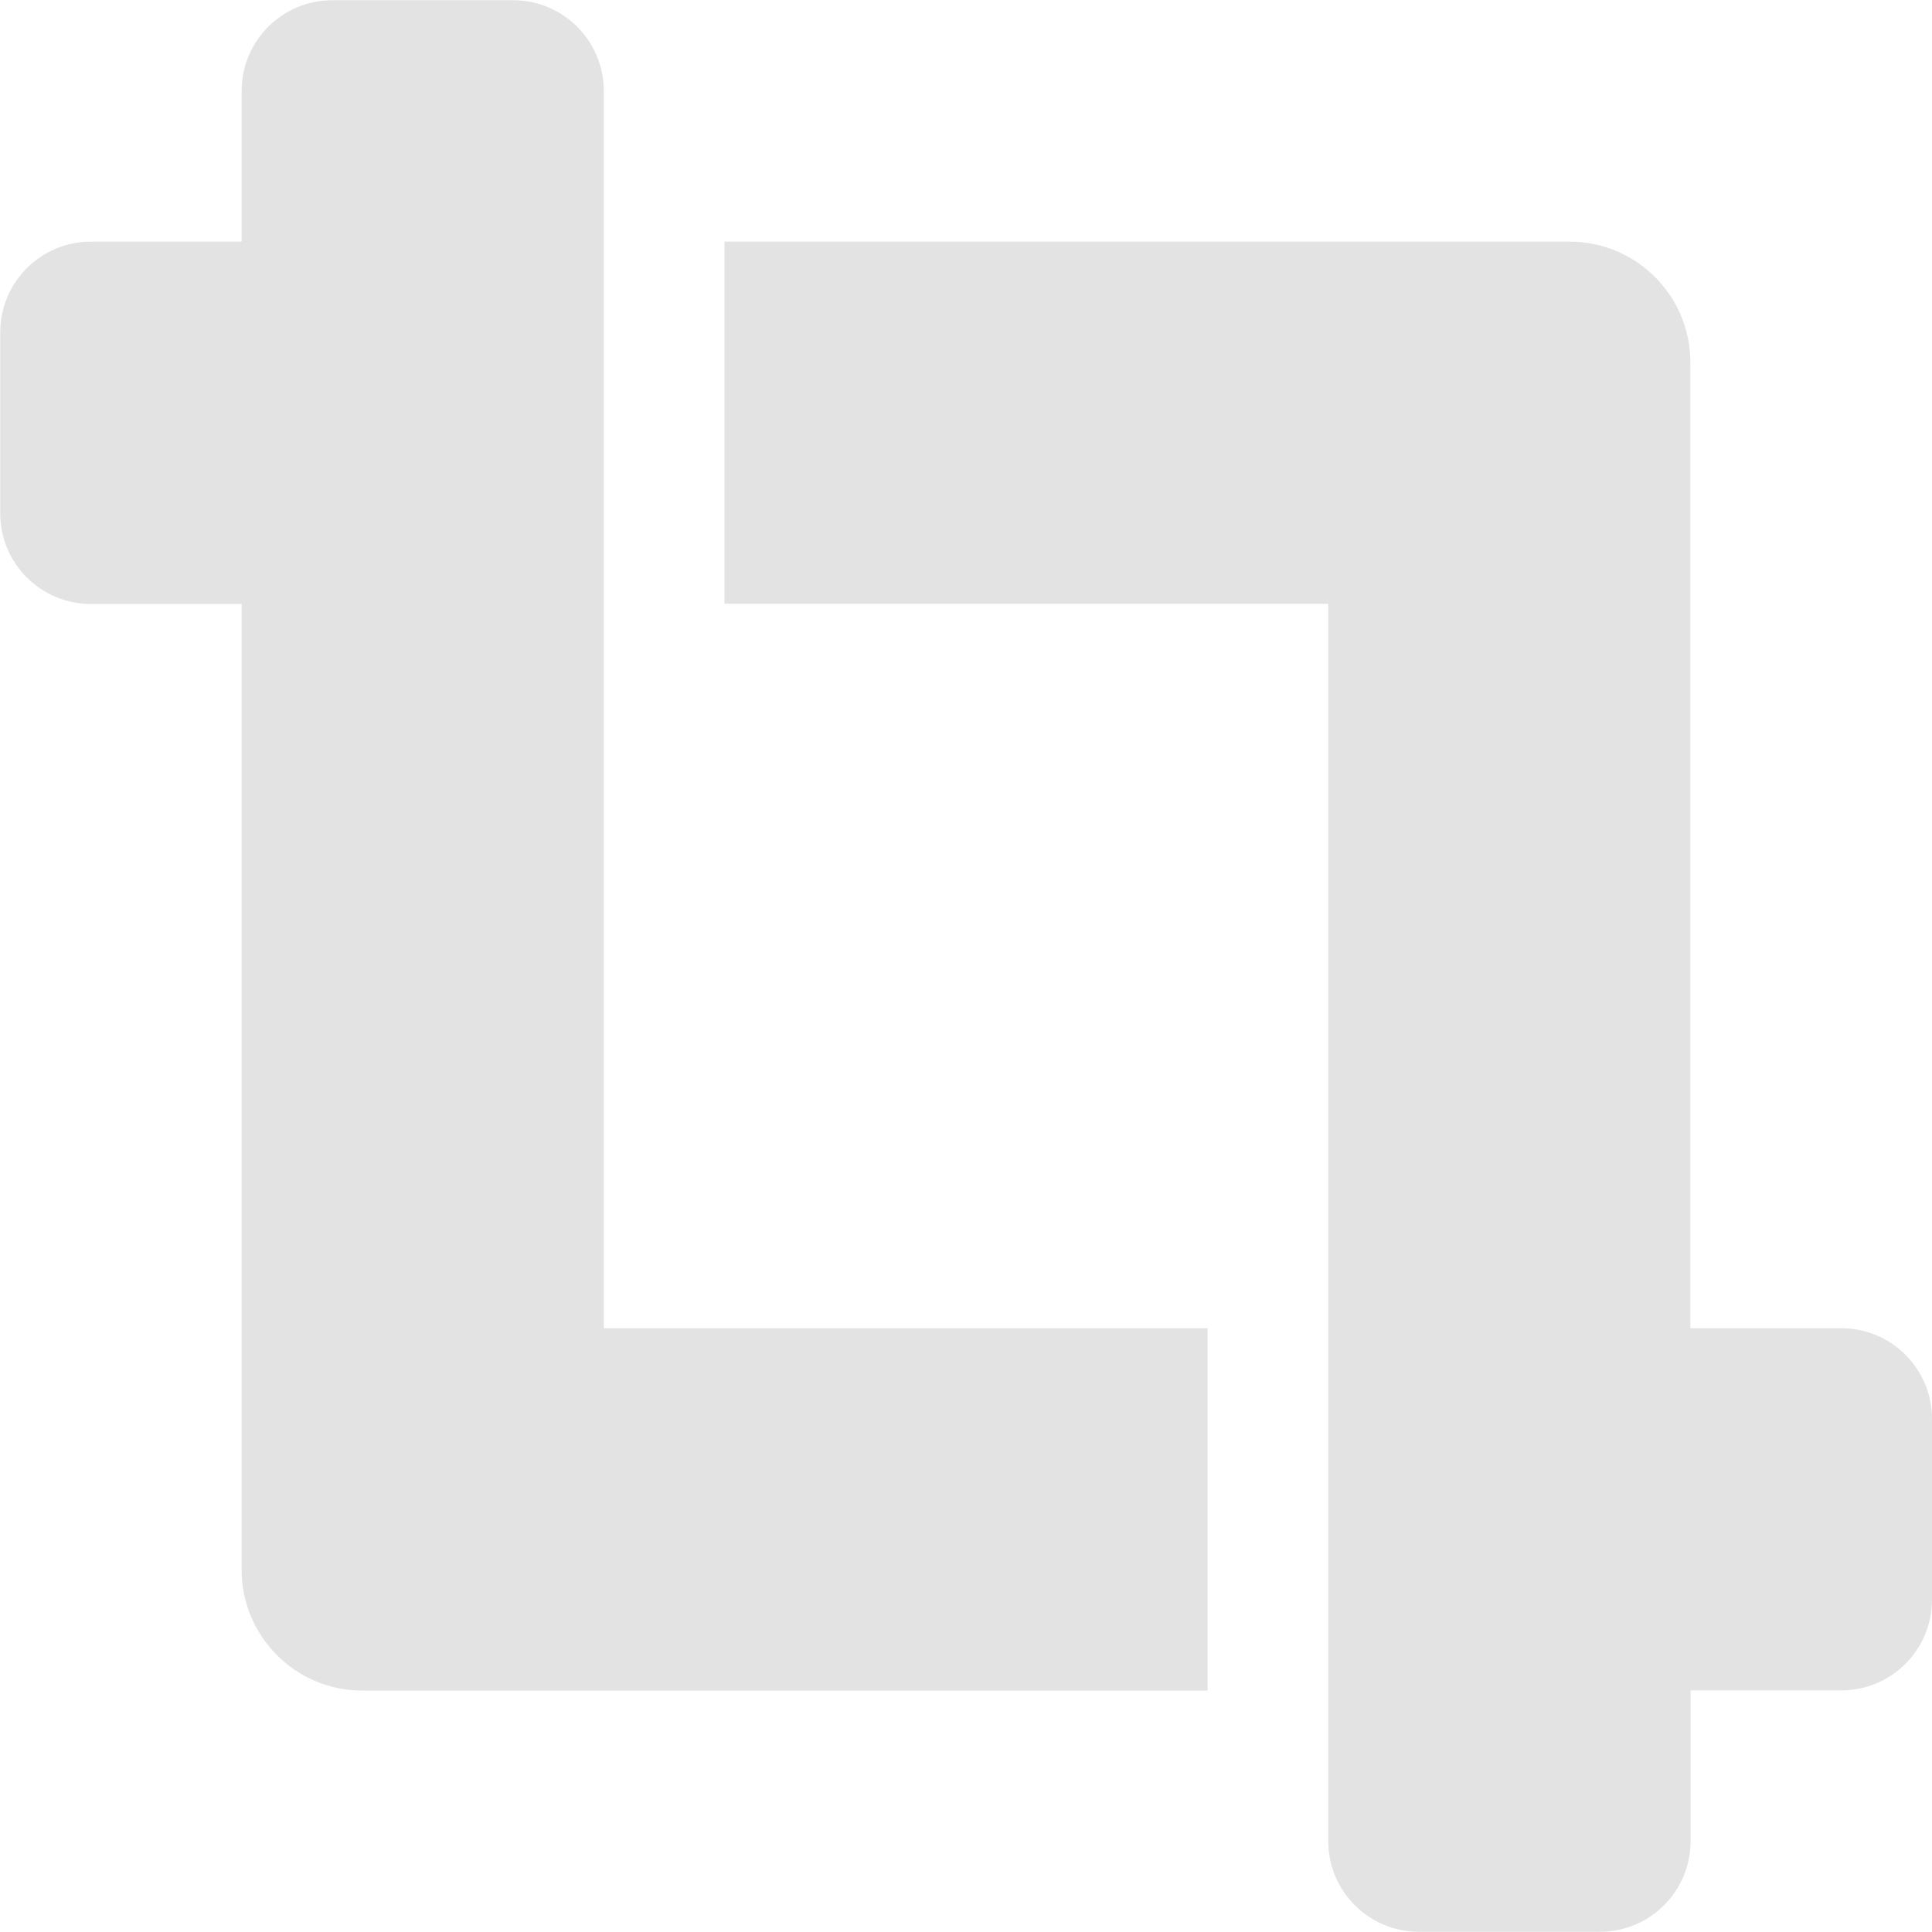
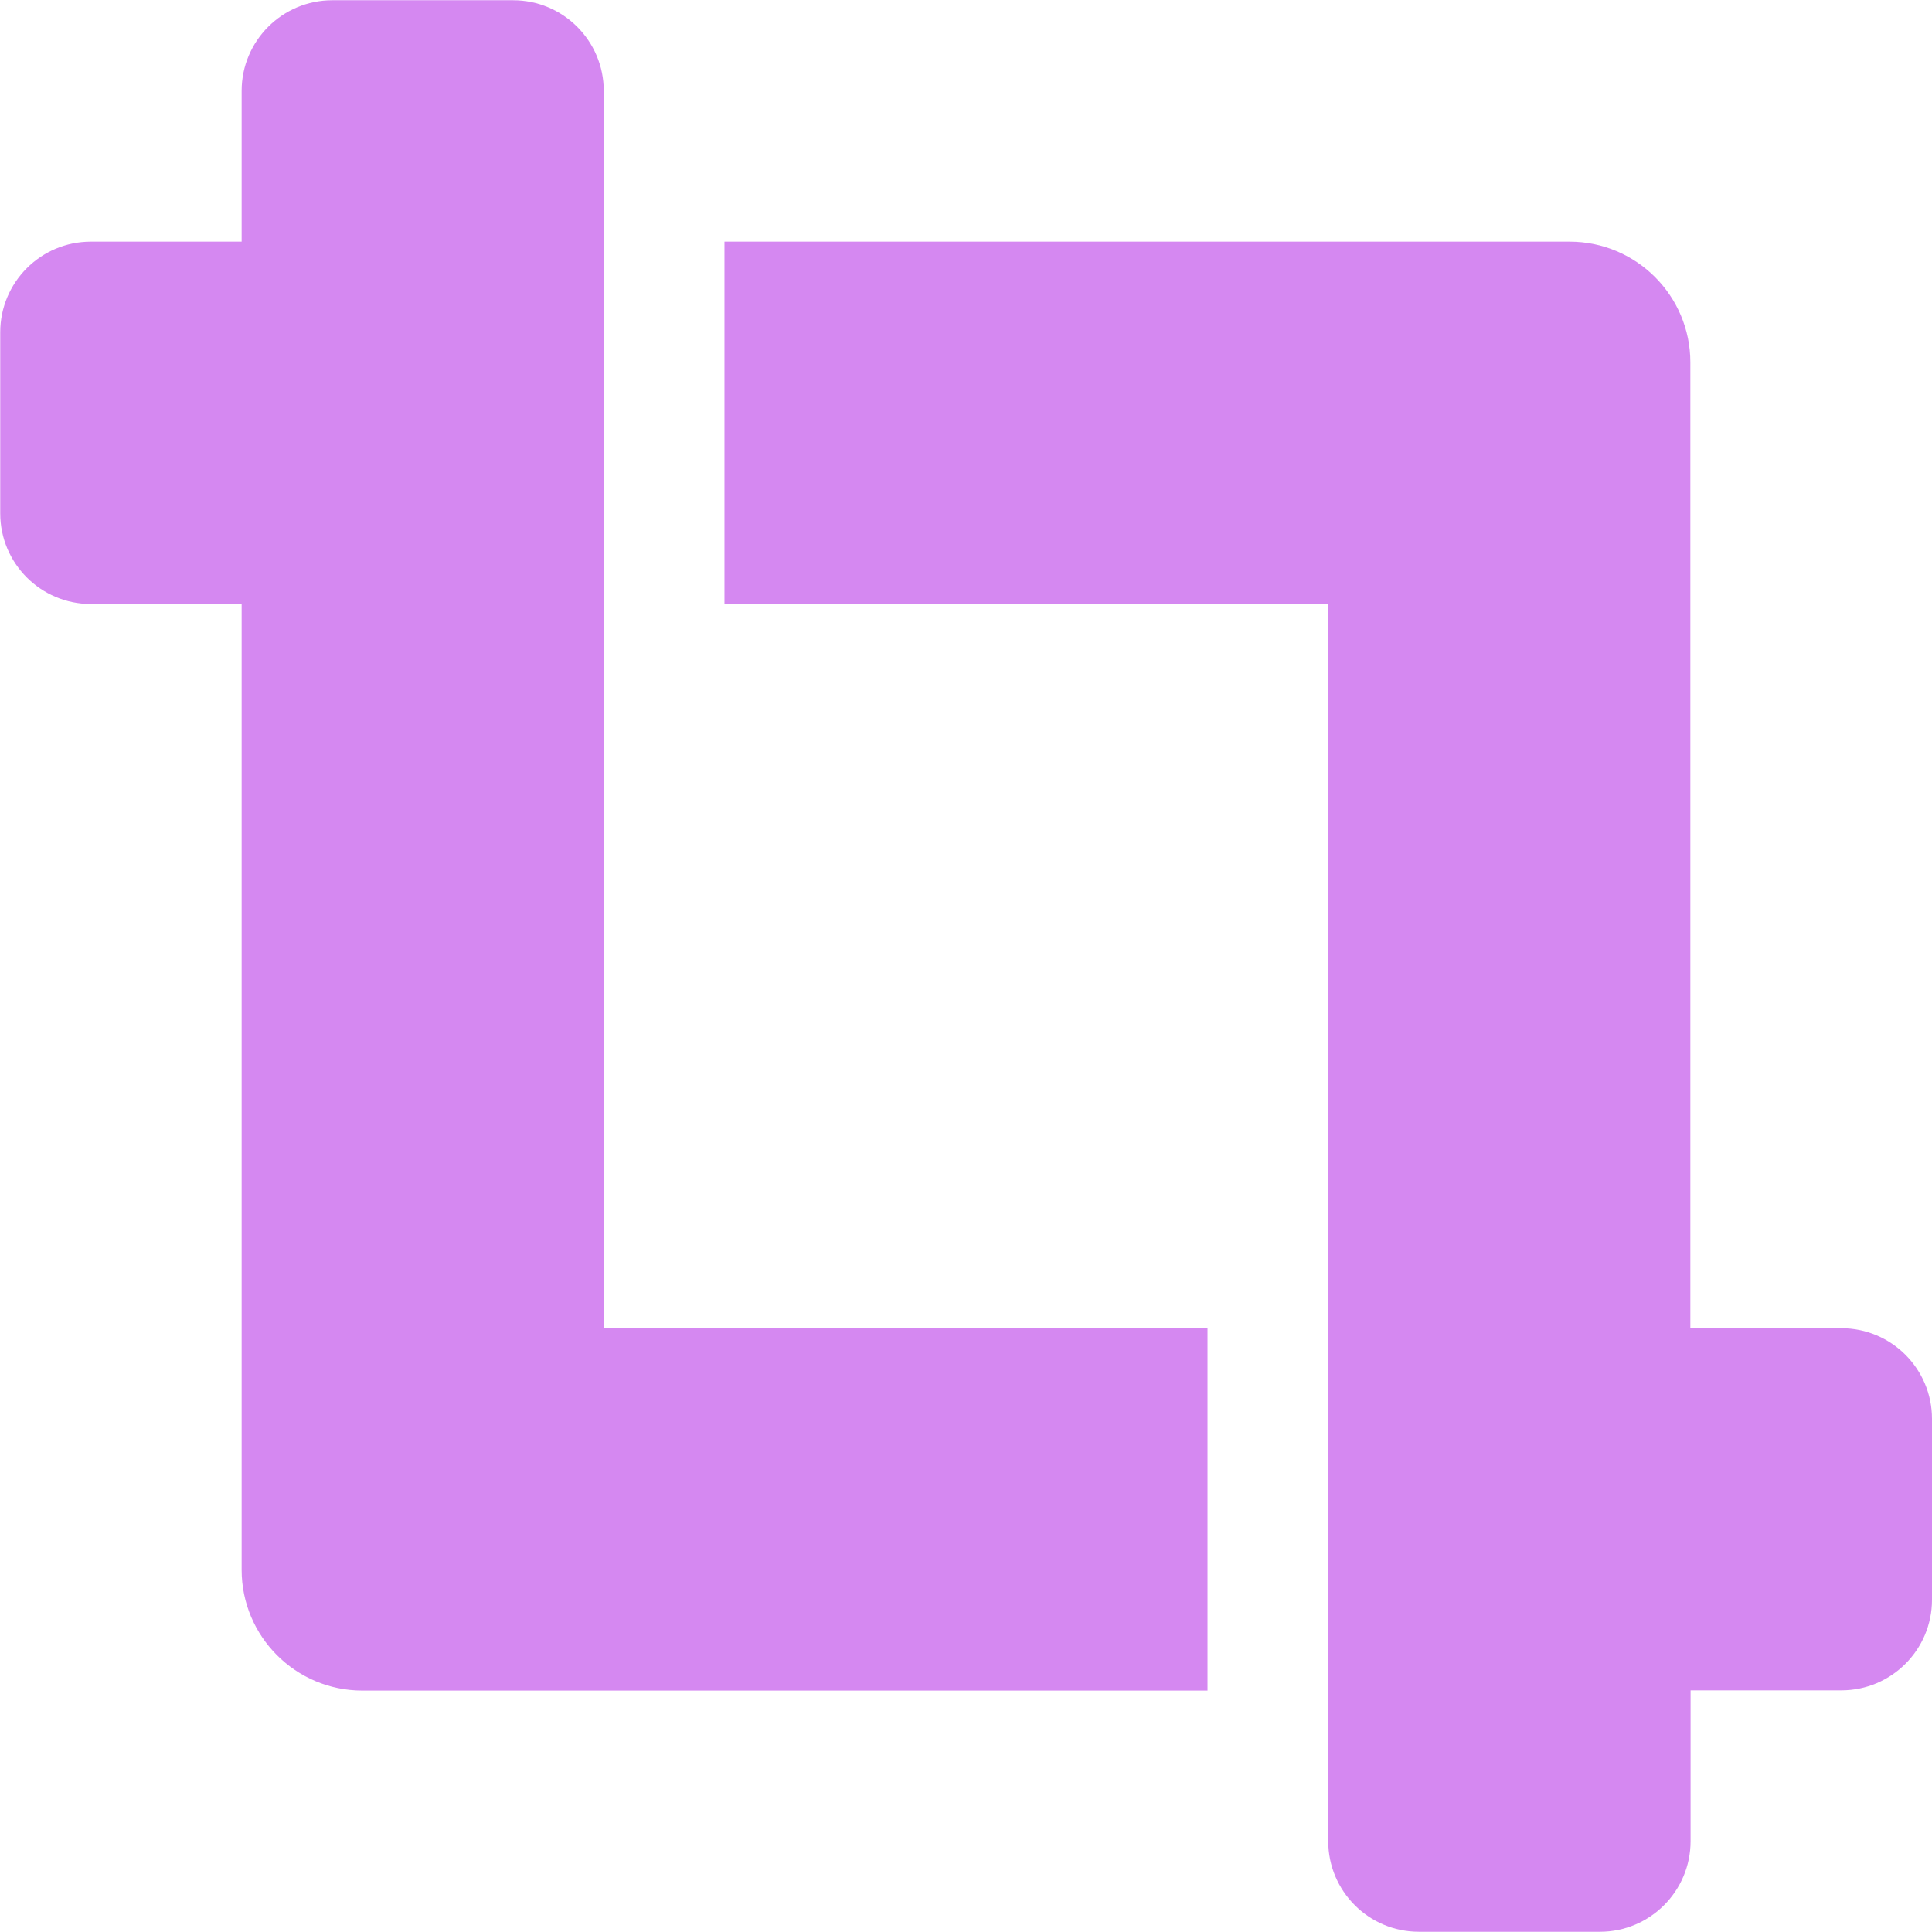
<svg xmlns="http://www.w3.org/2000/svg" width="32" height="32" viewBox="0 0 8.467 8.467" version="1.1" id="svg8">
  <defs id="defs2">
    <style id="style1399">.cls-1{fill:#e3e3e3;}</style>
    <style id="style1399-4">.cls-1{fill:#e3e3e3;}</style>
    <style id="style1399-8">.cls-1{fill:#e3e3e3;}</style>
    <style id="style1399-4-5">.cls-1{fill:#e3e3e3;}</style>
    <style id="style1399-9">.cls-1{fill:#e3e3e3;}</style>
    <style id="style1399-4-6">.cls-1{fill:#e3e3e3;}</style>
    <style id="style1399-8-4">.cls-1{fill:#e3e3e3;}</style>
    <style id="style1399-4-5-3">.cls-1{fill:#e3e3e3;}</style>
    <style id="style1399-88">.cls-1{fill:#e3e3e3;}</style>
    <style id="style1399-3">.cls-1{fill:#e3e3e3;}</style>
    <style id="style1399-94">.cls-1{fill:#e3e3e3;}</style>
    <style id="style1399-5">.cls-1{fill:#e3e3e3;}</style>
  </defs>
-   <path id="path903" d="M 8.07,5.821 H 7.408 V 1.588 c 0,-0.292 -0.237,-0.529 -0.529,-0.529 h -3.704 v 1.587 h 2.646 v 5.423 c 0,0.219 0.178,0.397 0.397,0.397 h 0.794 c 0.219,0 0.397,-0.178 0.397,-0.397 V 7.408 h 0.661 c 0.219,0 0.397,-0.178 0.397,-0.397 V 6.218 c 0,-0.219 -0.178,-0.397 -0.397,-0.397 z M 2.646,0.398 c 0,-0.219 -0.178,-0.397 -0.397,-0.397 H 1.456 c -0.219,0 -0.397,0.178 -0.397,0.397 V 1.059 H 0.398 c -0.219,0 -0.397,0.178 -0.397,0.397 v 0.794 c 0,0.219 0.178,0.397 0.397,0.397 H 1.059 v 4.233 c 0,0.292 0.237,0.529 0.529,0.529 H 5.292 V 5.821 H 2.646 Z" style="stroke-width:0.017;fill:#e3e3e3" />
+   <path id="path903" d="M 8.07,5.821 H 7.408 V 1.588 c 0,-0.292 -0.237,-0.529 -0.529,-0.529 h -3.704 v 1.587 h 2.646 v 5.423 c 0,0.219 0.178,0.397 0.397,0.397 h 0.794 c 0.219,0 0.397,-0.178 0.397,-0.397 V 7.408 h 0.661 c 0.219,0 0.397,-0.178 0.397,-0.397 V 6.218 c 0,-0.219 -0.178,-0.397 -0.397,-0.397 z M 2.646,0.398 c 0,-0.219 -0.178,-0.397 -0.397,-0.397 H 1.456 c -0.219,0 -0.397,0.178 -0.397,0.397 V 1.059 H 0.398 c -0.219,0 -0.397,0.178 -0.397,0.397 v 0.794 c 0,0.219 0.178,0.397 0.397,0.397 H 1.059 v 4.233 c 0,0.292 0.237,0.529 0.529,0.529 H 5.292 V 5.821 H 2.646 Z" style="stroke-width:0.017;fill:#d588f1" />
</svg>
